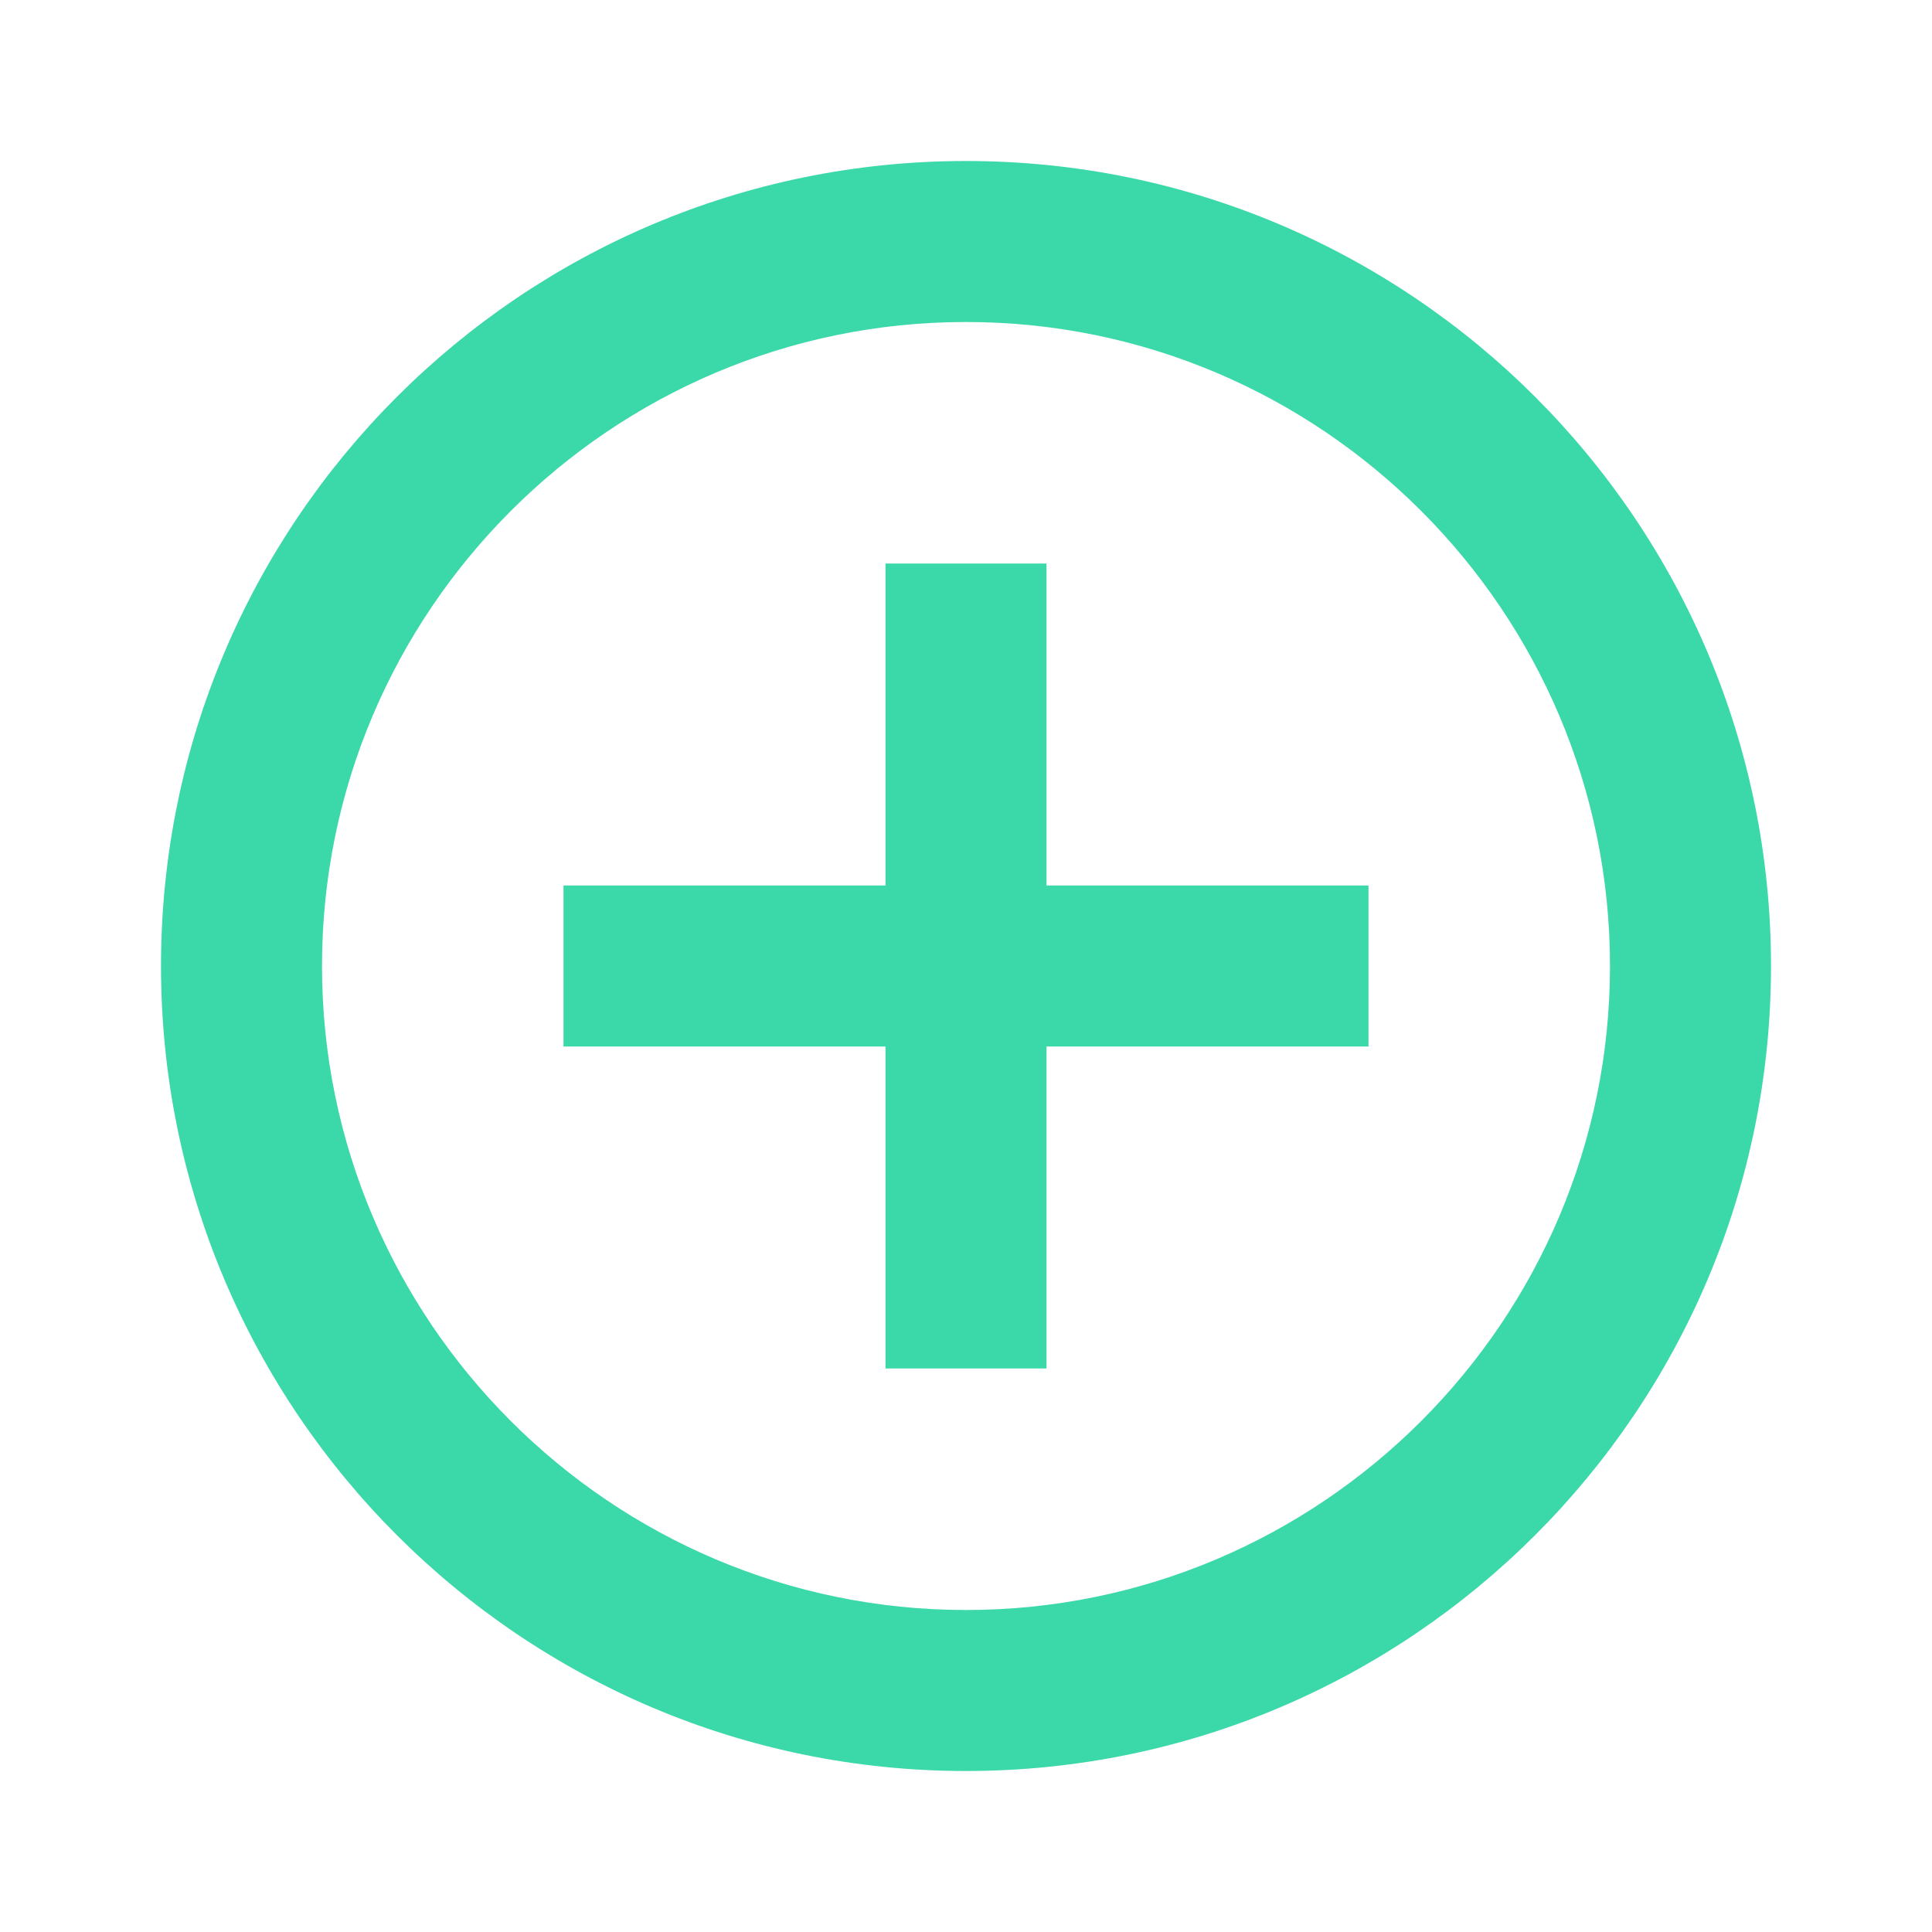
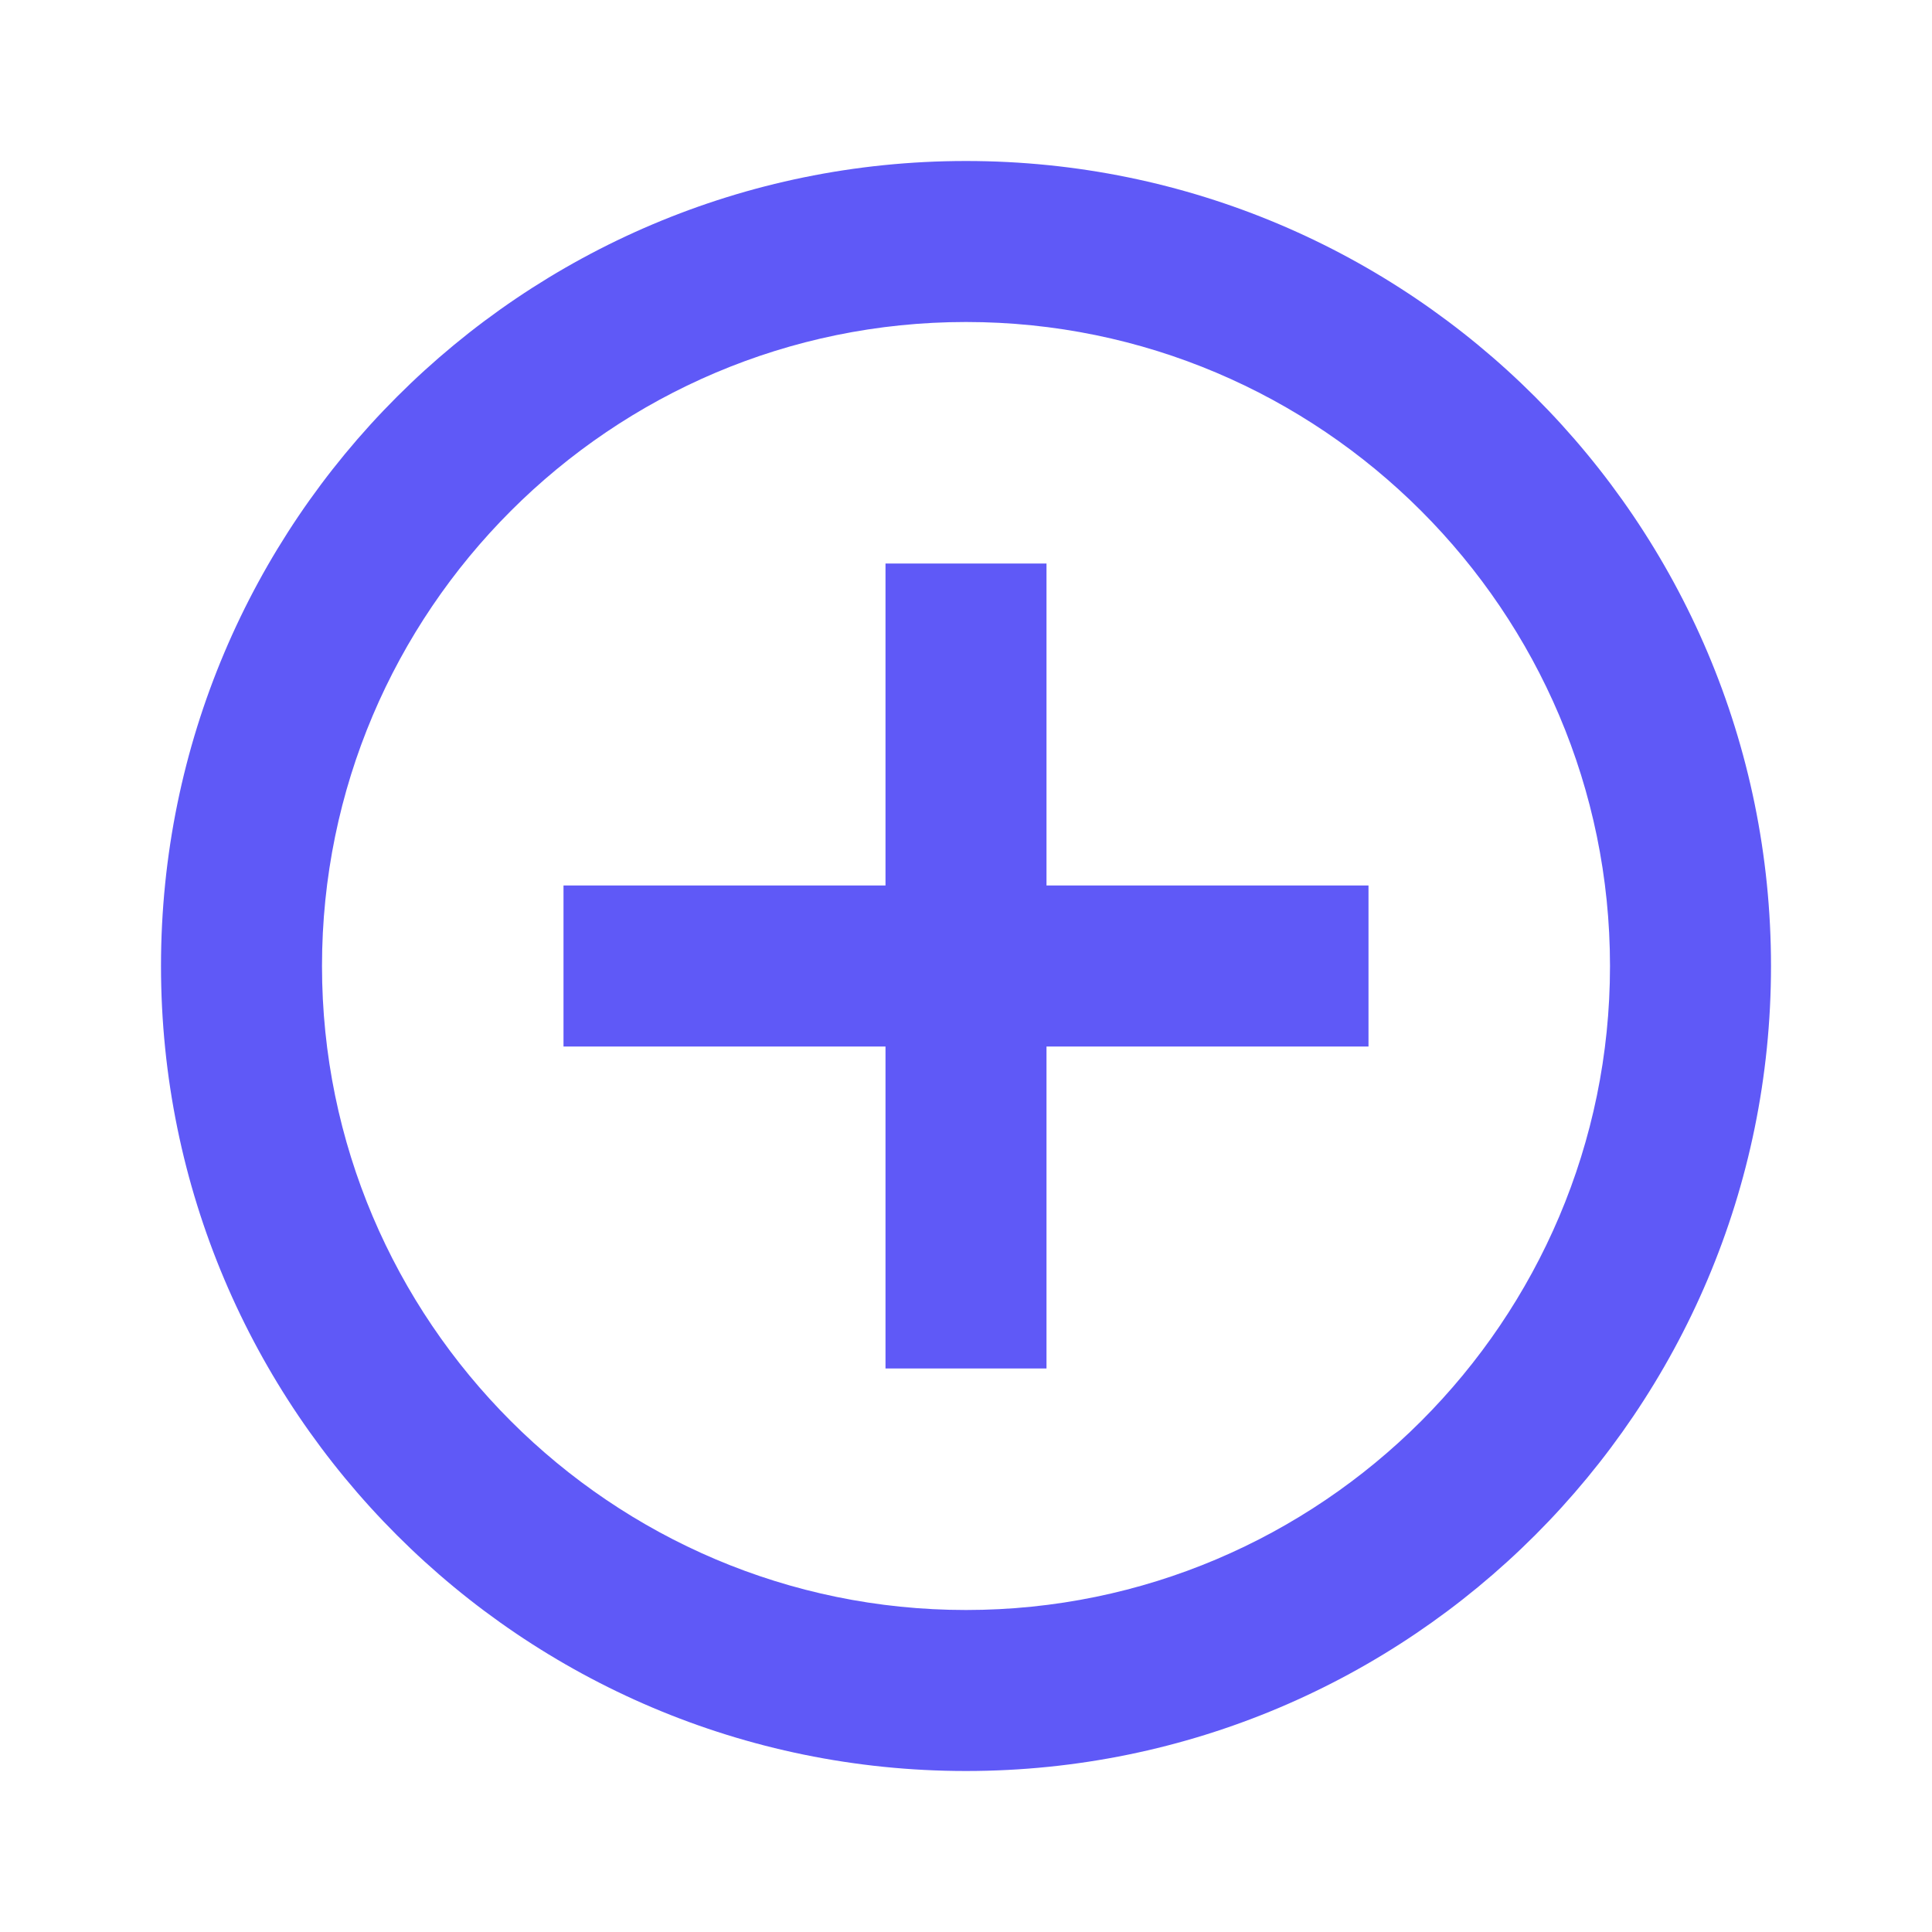
- <svg xmlns="http://www.w3.org/2000/svg" viewBox="0 0 24 24" fill="#3BD8A9" width="20px" height="20px">
+ <svg xmlns="http://www.w3.org/2000/svg" viewBox="0 0 24 24" fill="#5F59F7" width="20px" height="20px">
  <path d="M0 0h24v24H0V0z" fill="none" />
  <path d="M13 7h-2v4H7v2h4v4h2v-4h4v-2h-4V7zm-1-5C6.48 2 2 6.48 2 12s4.48 10 10 10 10-4.48 10-10S17.52 2 12 2zm0 18c-4.41 0-8-3.59-8-8s3.59-8 8-8 8 3.59 8 8-3.59 8-8 8z" />
</svg>
